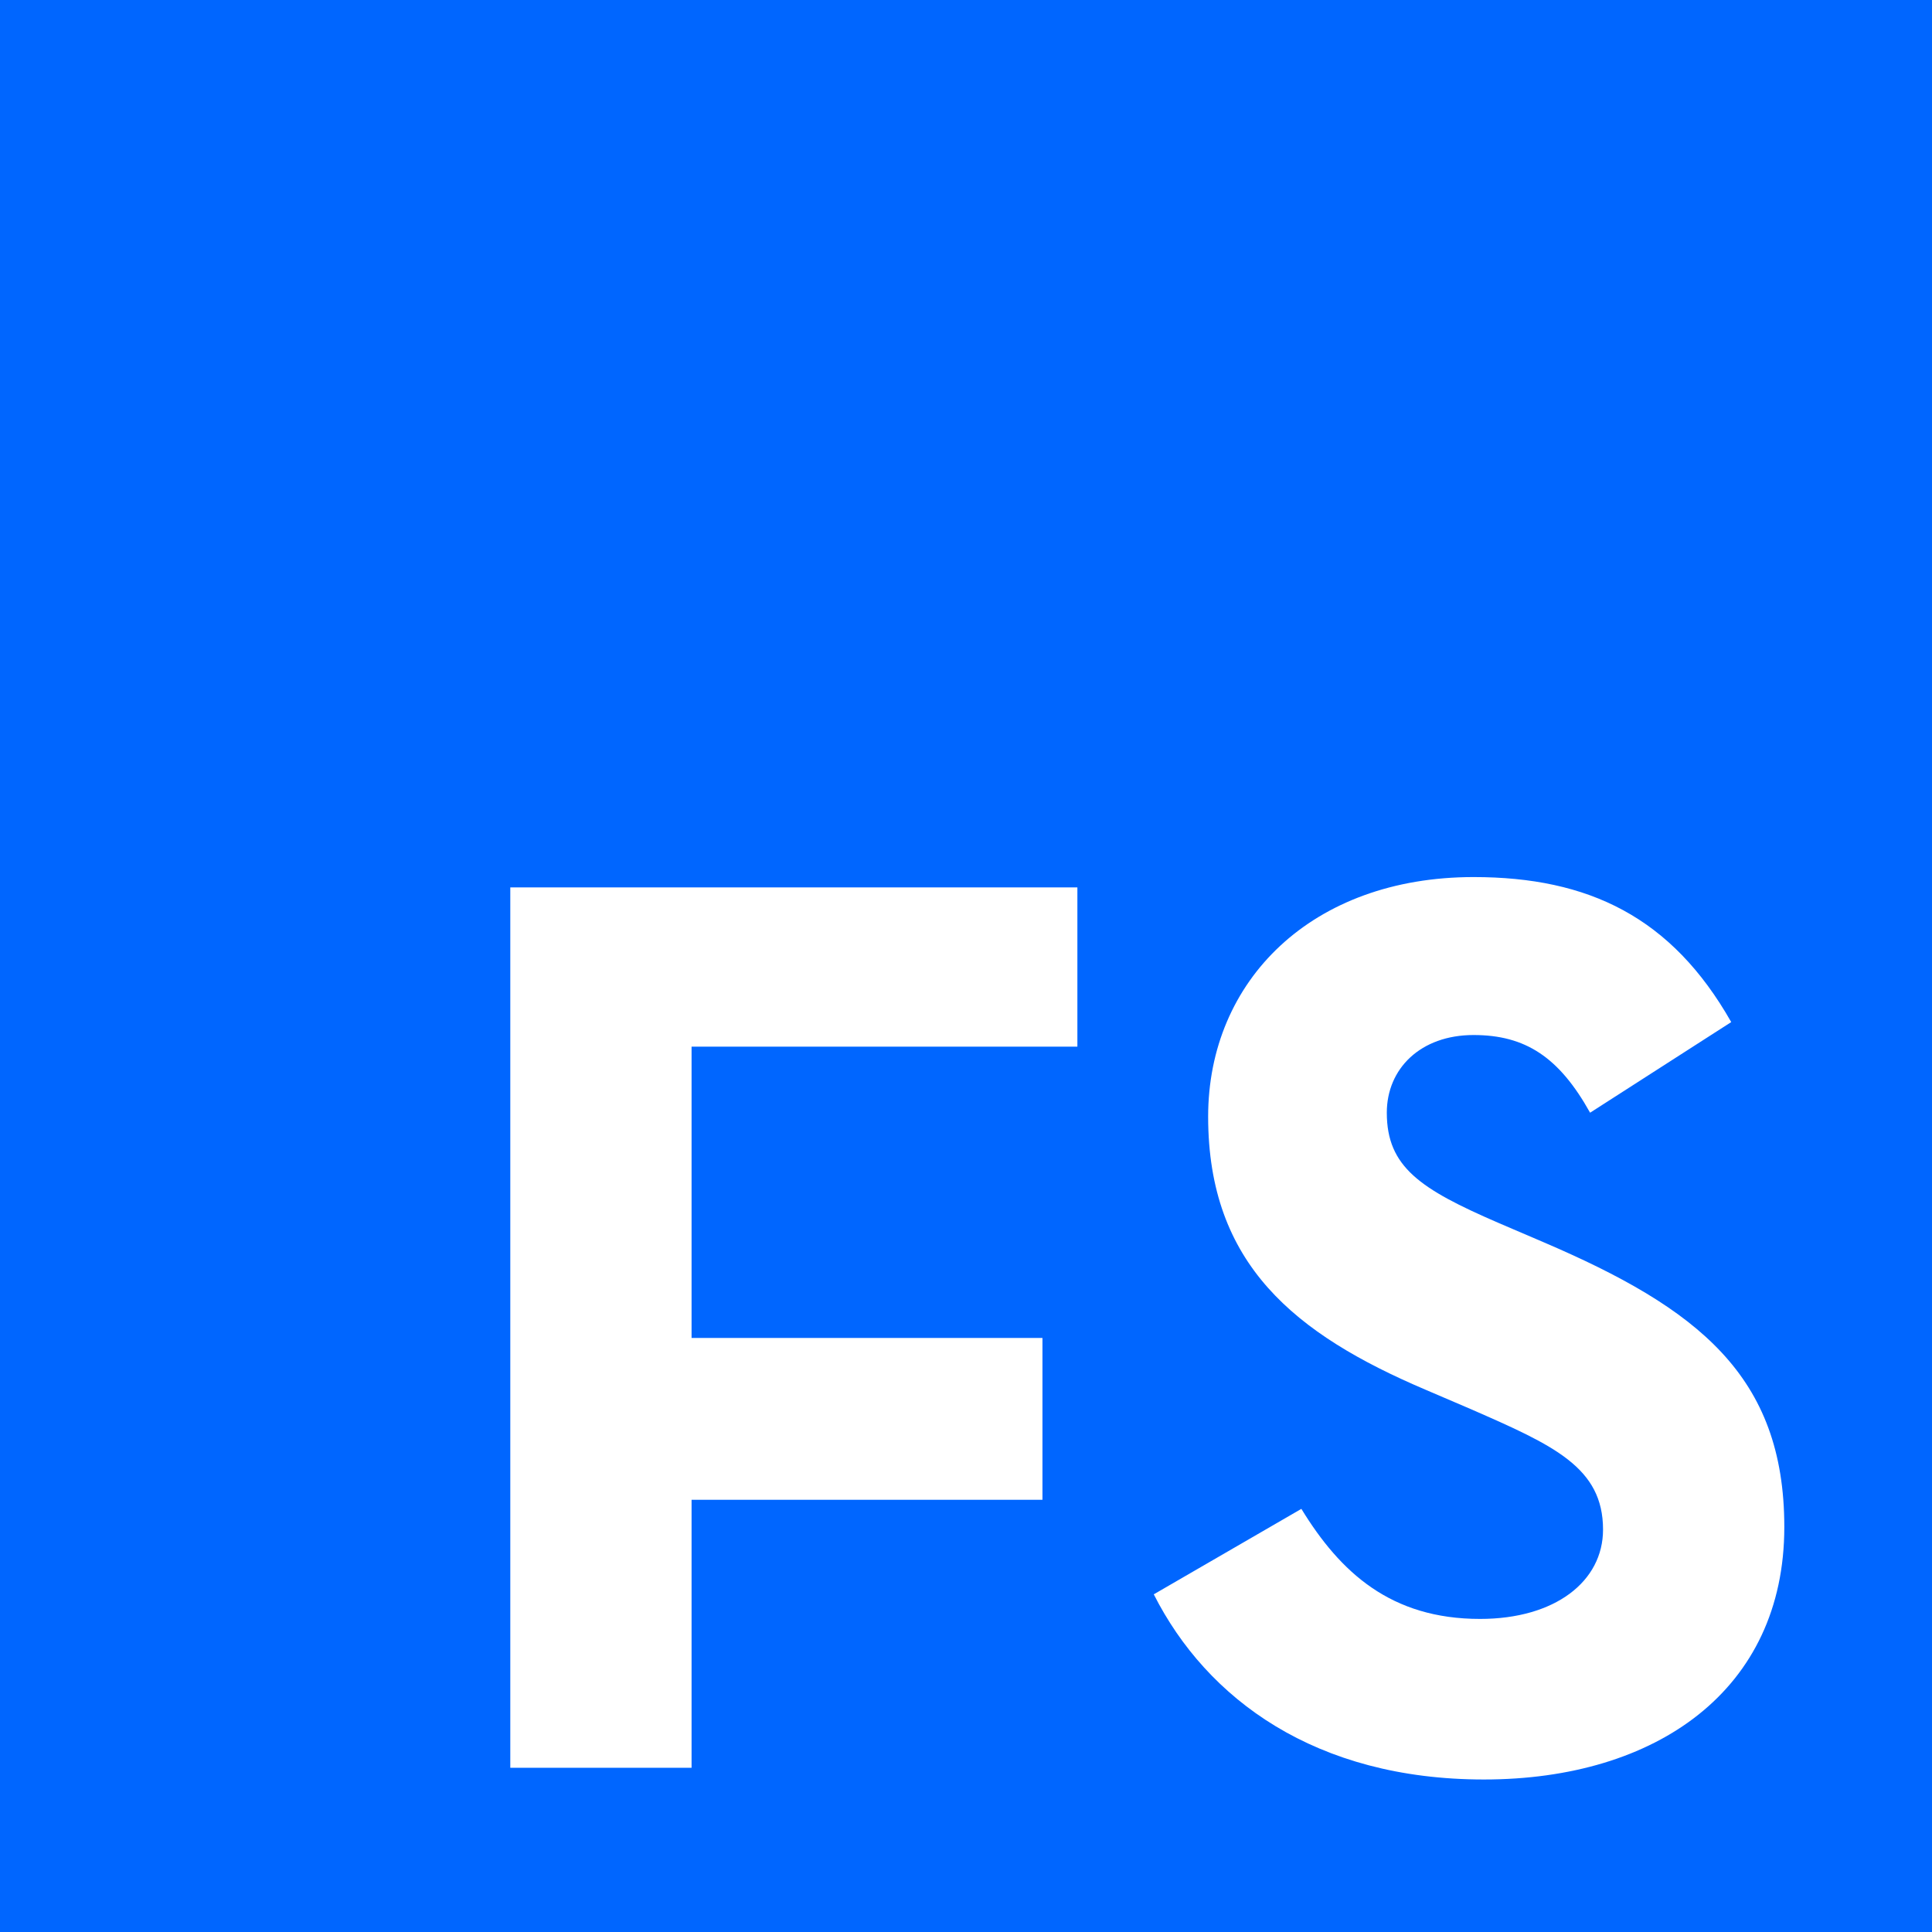
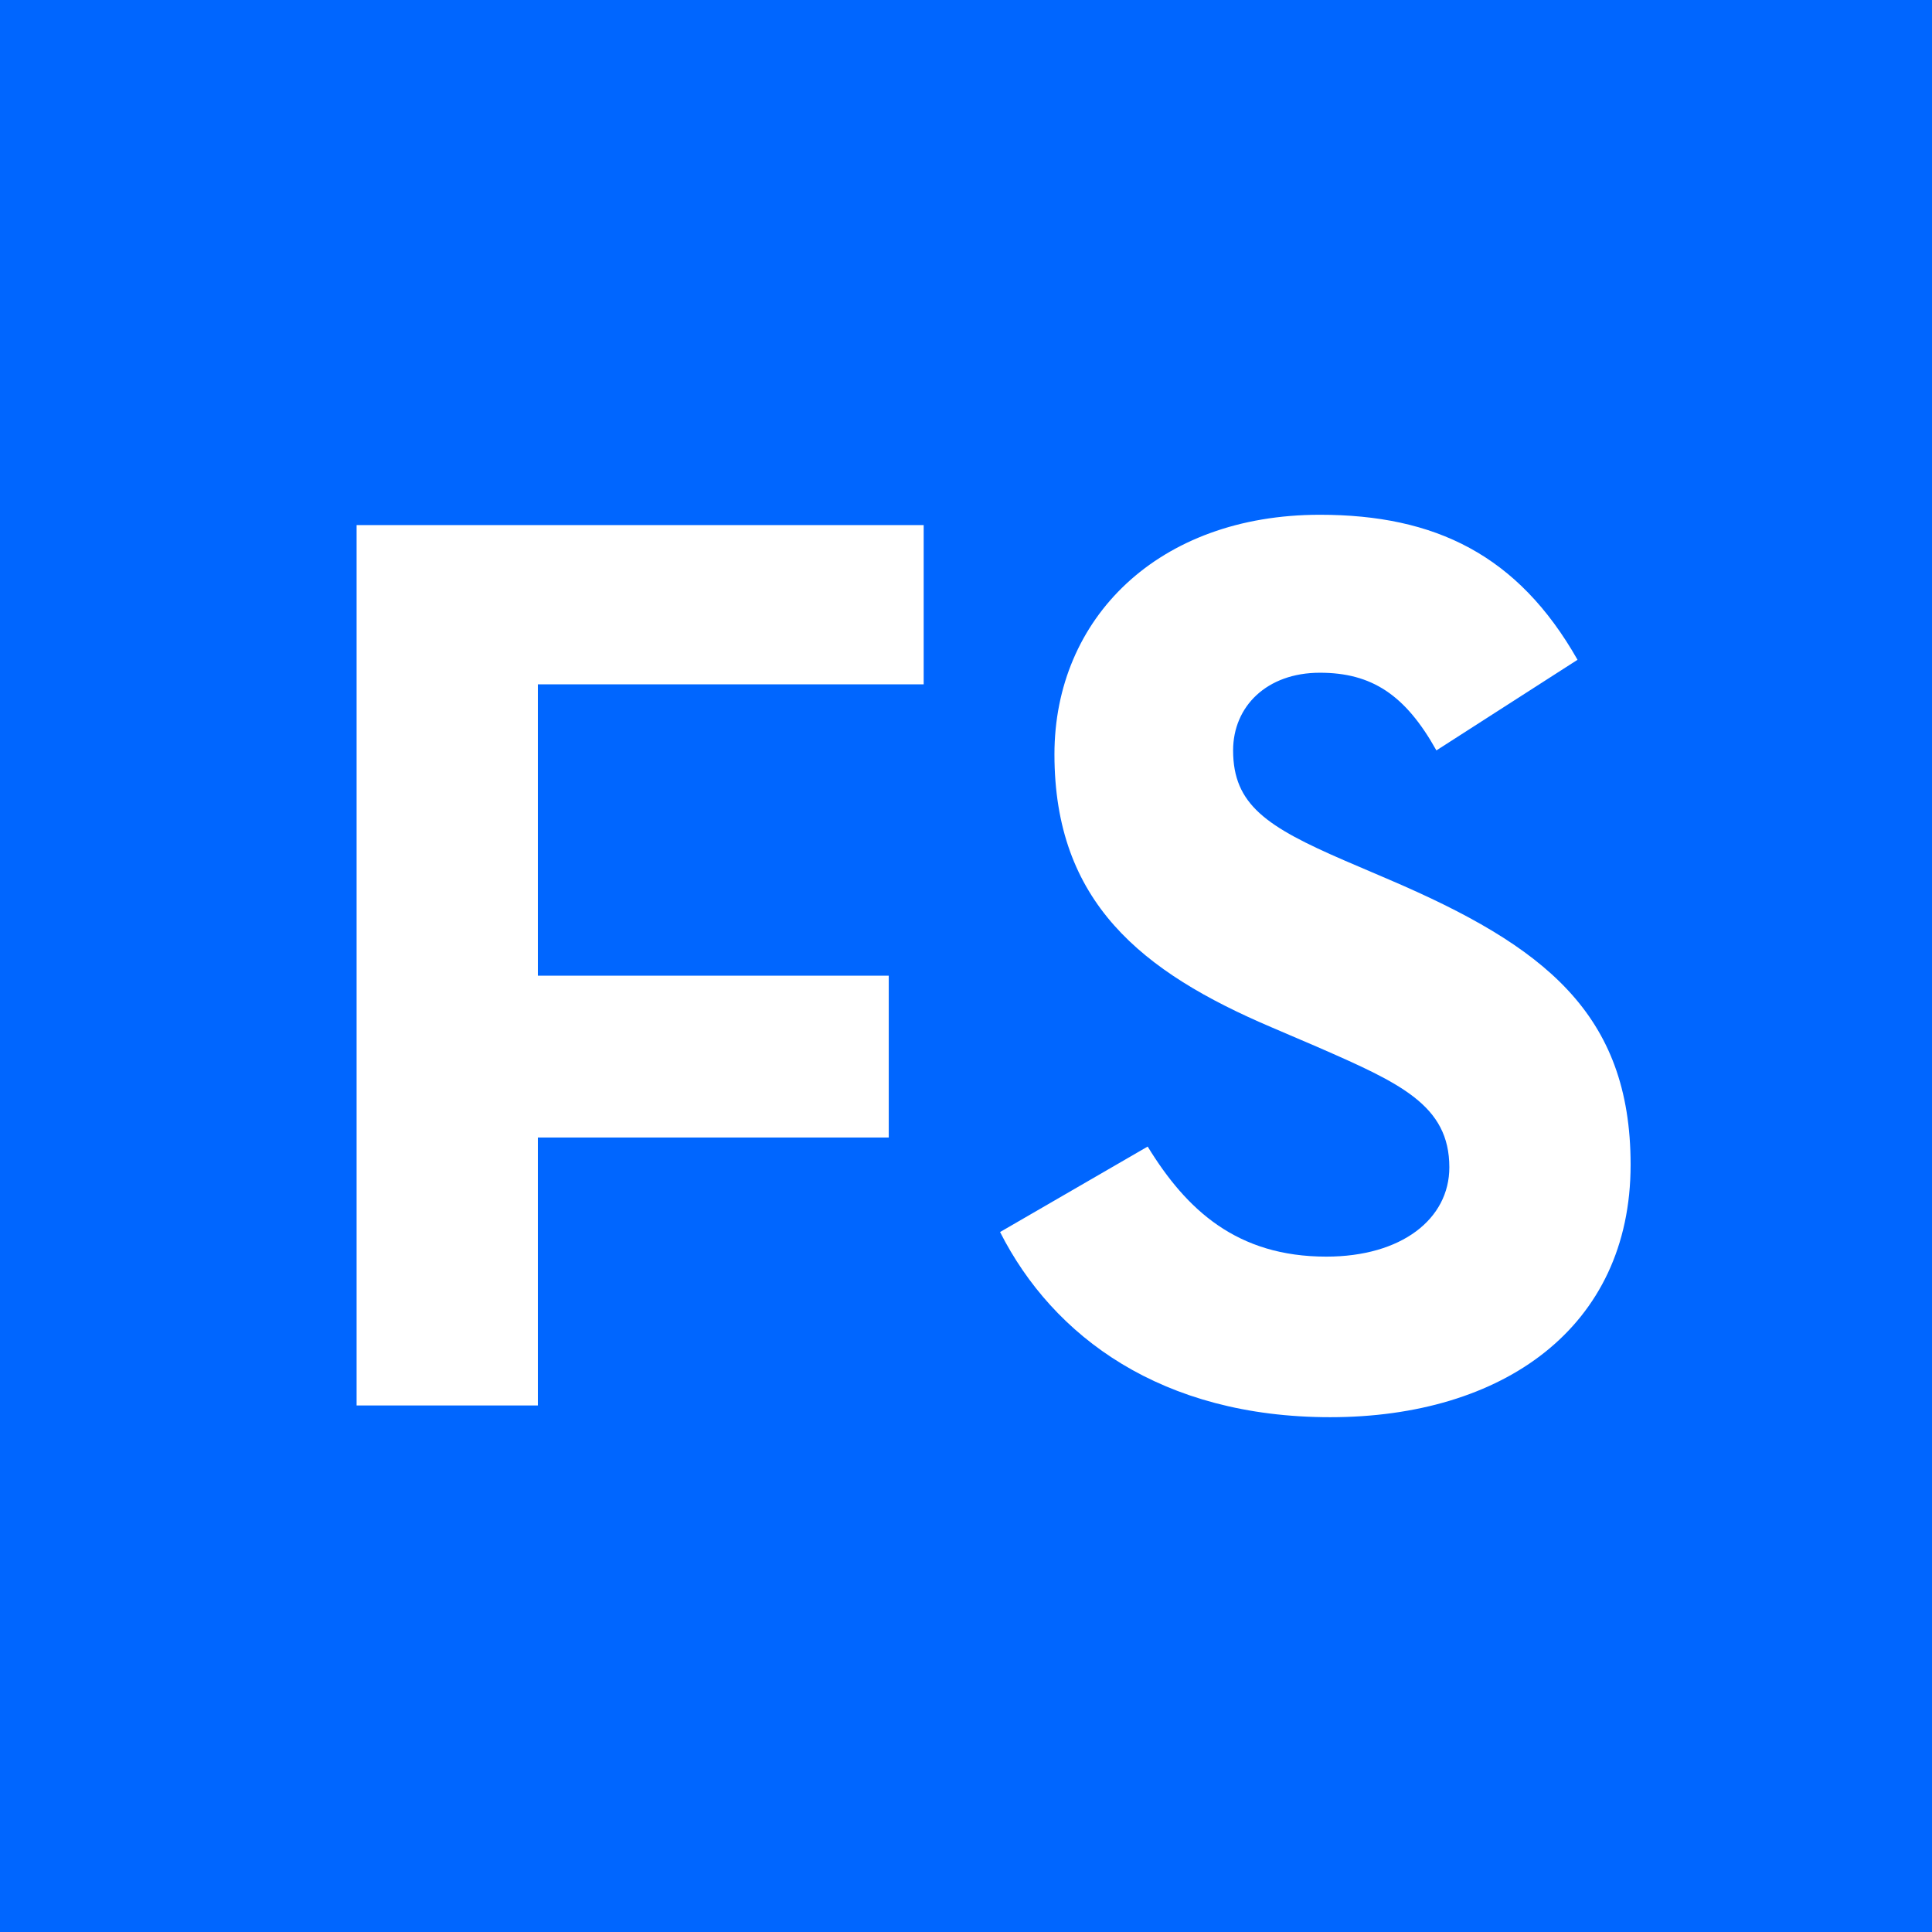
- <svg xmlns="http://www.w3.org/2000/svg" version="1.1" id="Layer_1" x="0px" y="0px" viewBox="0 0 630 630" style="enable-background:new 0 0 630 630;" xml:space="preserve">
-   <style type="text/css">
- 	.st0{fill:#0066FF;}
- 	.st1{fill:#FFFFFF;}
- </style>
-   <rect class="st0" width="630" height="630" />
-   <g>
-     <path class="st1" d="M166.4,289.37h184.92v51.93H225.51v94.99h114.42v52.77H225.51v87.39H166.4V289.37z" />
-     <path class="st1" d="M376.23,519.89l48.13-27.87c12.67,20.69,29.13,35.89,58.26,35.89c24.49,0,40.11-12.24,40.11-29.13   c0-20.27-16.04-27.44-43.06-39.26l-14.78-6.33c-42.64-18.15-70.93-40.95-70.93-89.08c0-44.33,33.78-78.11,86.55-78.11   c37.58,0,64.6,13.09,84.02,47.29l-46.02,29.55c-10.13-18.15-21.11-25.33-38-25.33c-17.31,0-28.29,10.98-28.29,25.33   c0,17.73,10.98,24.91,36.31,35.89l14.78,6.33c50.24,21.53,78.53,43.49,78.53,92.88c0,53.2-41.8,82.33-97.95,82.33   C429.01,580.27,393.54,554.09,376.23,519.89z" />
-   </g>
+ <svg xmlns="http://www.w3.org/2000/svg" version="1.1" id="Layer_1" x="0" y="0" viewBox="0 0 630 630" xml:space="preserve">
+   <style>.st1{fill:#fff}</style>
+   <path fill="#06f" d="M0 0h630v630H0z" />
+   <path class="st1" d="M116.28 171.23H301.2v51.93H175.39v94.99h114.42v52.77H175.39v87.39h-59.11V171.23zM326.11 401.75l48.13-27.87c12.67 20.69 29.13 35.89 58.26 35.89 24.49 0 40.11-12.24 40.11-29.13 0-20.27-16.04-27.44-43.06-39.26l-14.78-6.33c-42.64-18.15-70.93-40.95-70.93-89.08 0-44.33 33.78-78.11 86.55-78.11 37.58 0 64.6 13.09 84.02 47.29l-46.02 29.55c-10.13-18.15-21.11-25.33-38-25.33-17.31 0-28.29 10.98-28.29 25.33 0 17.73 10.98 24.91 36.31 35.89l14.78 6.33c50.24 21.53 78.53 43.49 78.53 92.88 0 53.2-41.8 82.33-97.95 82.33-54.88 0-90.35-26.18-107.66-60.38z" />
</svg>
